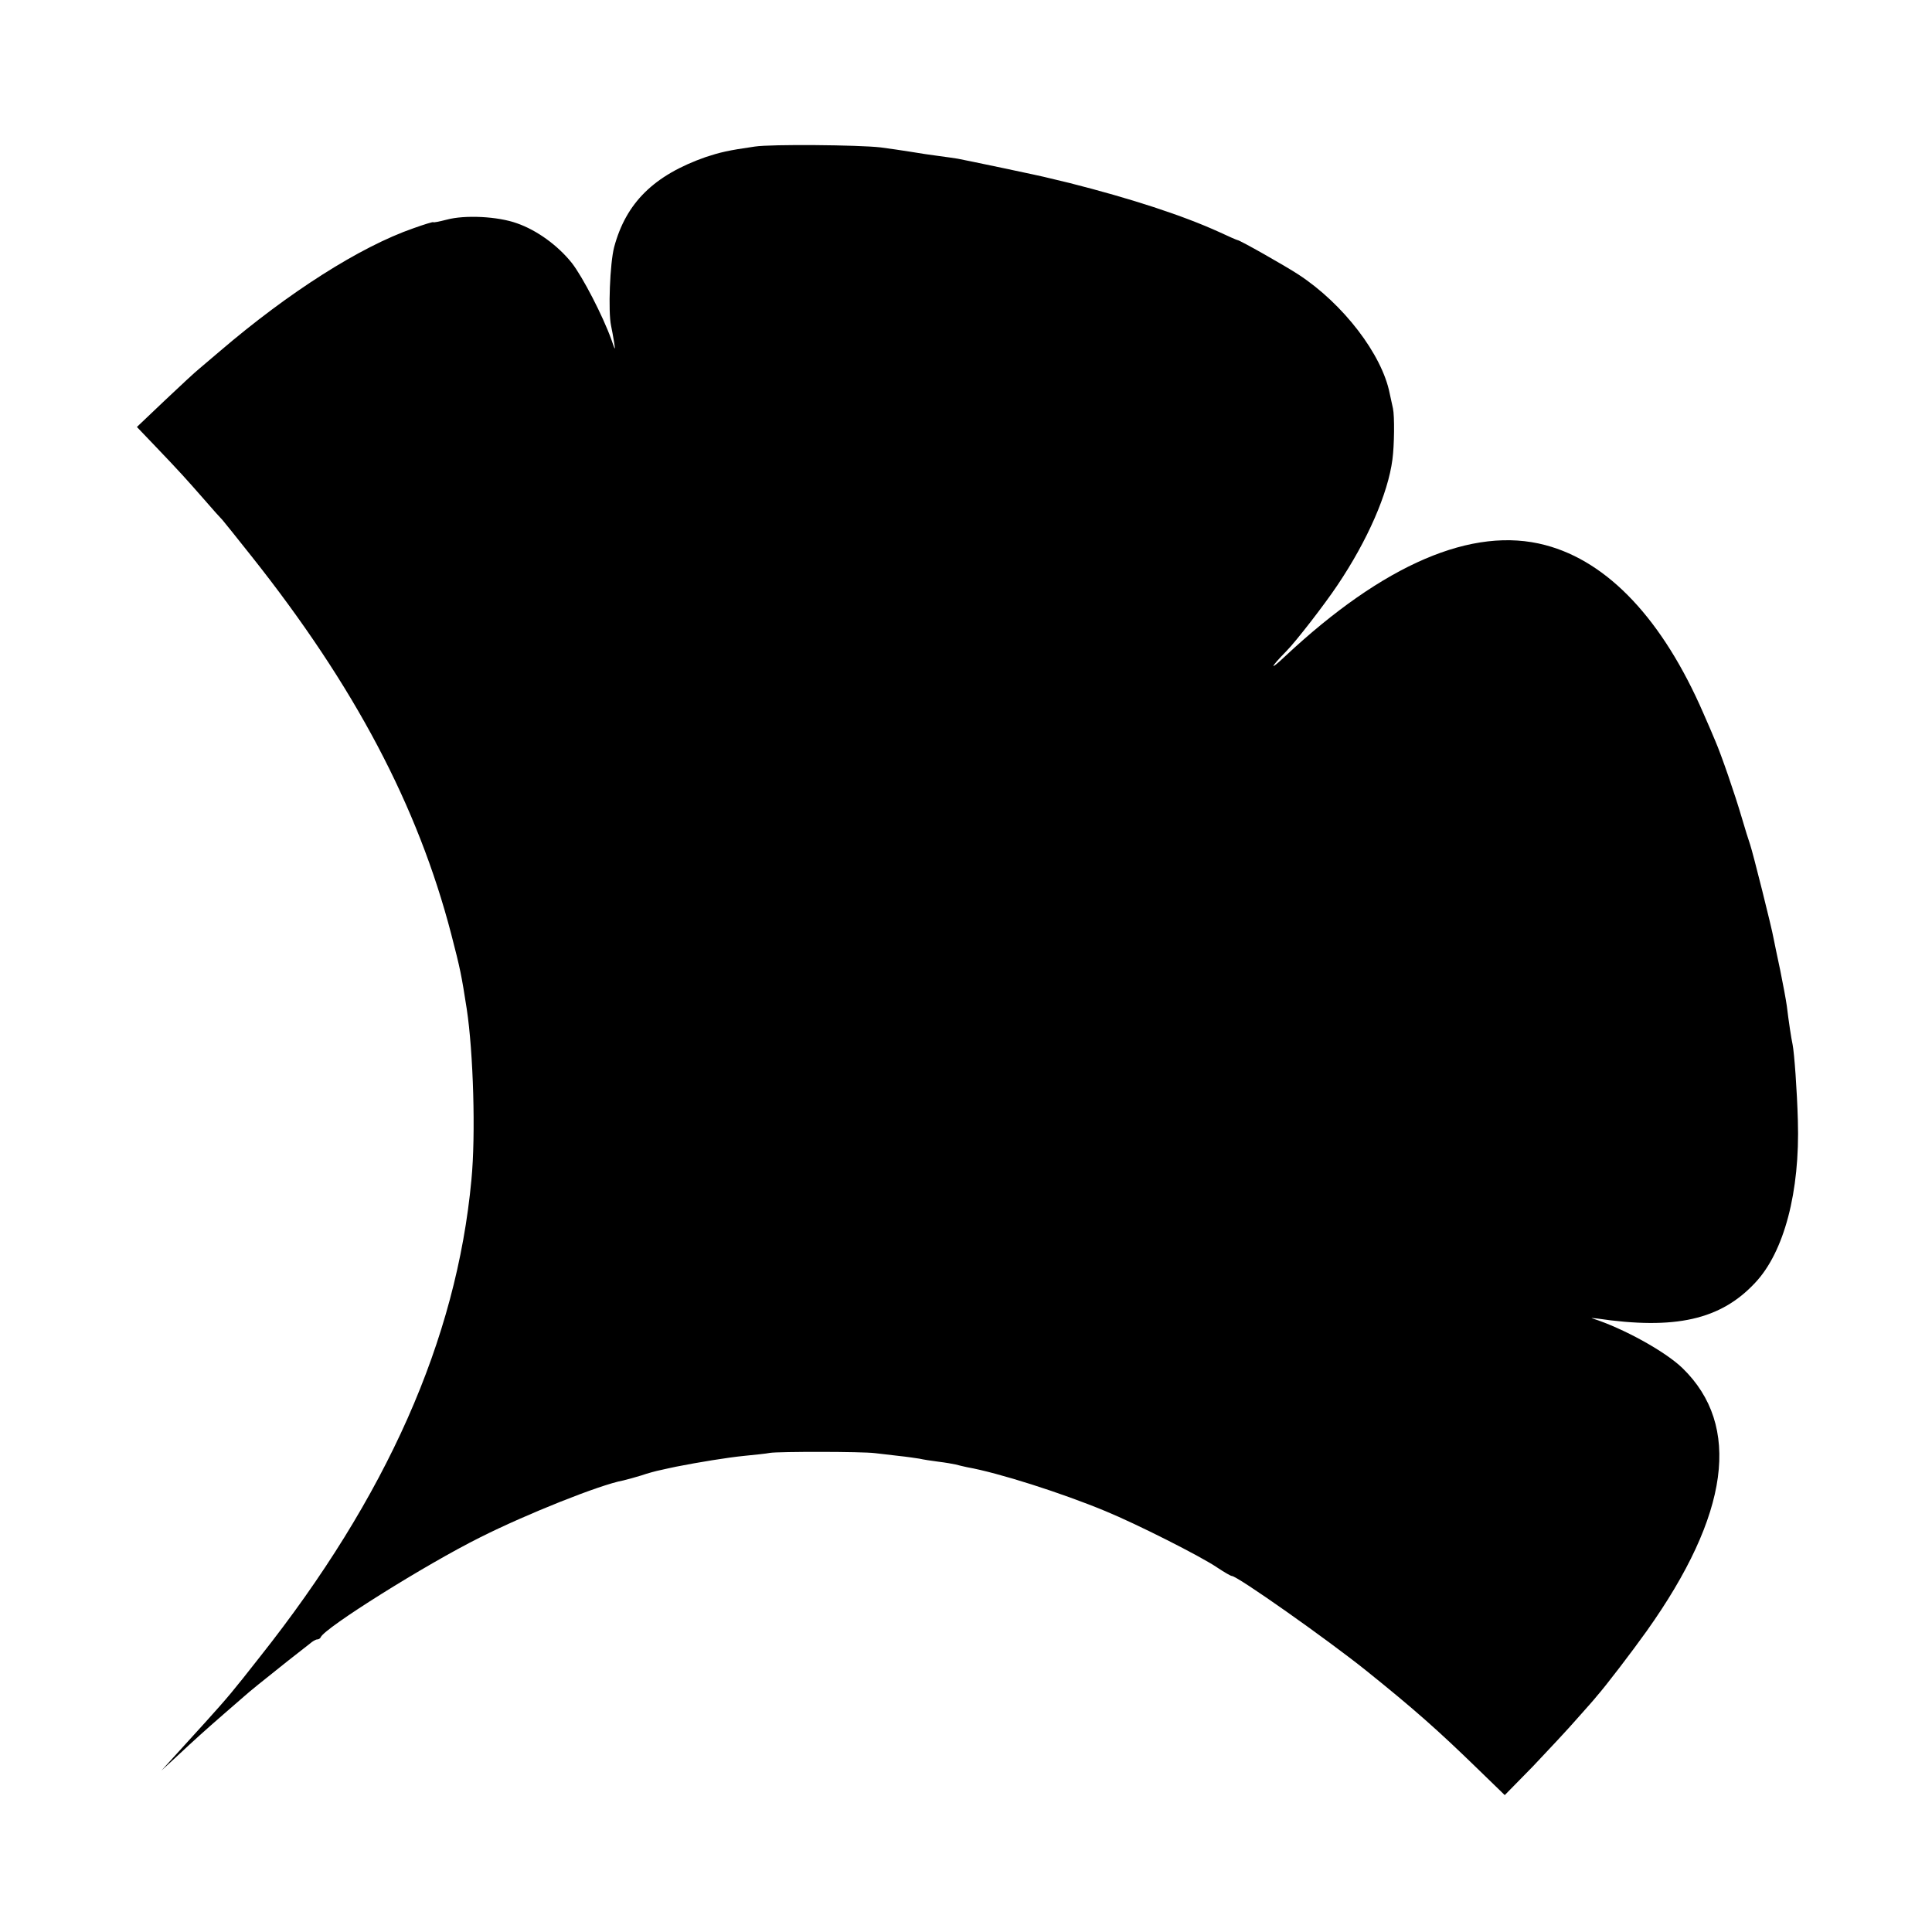
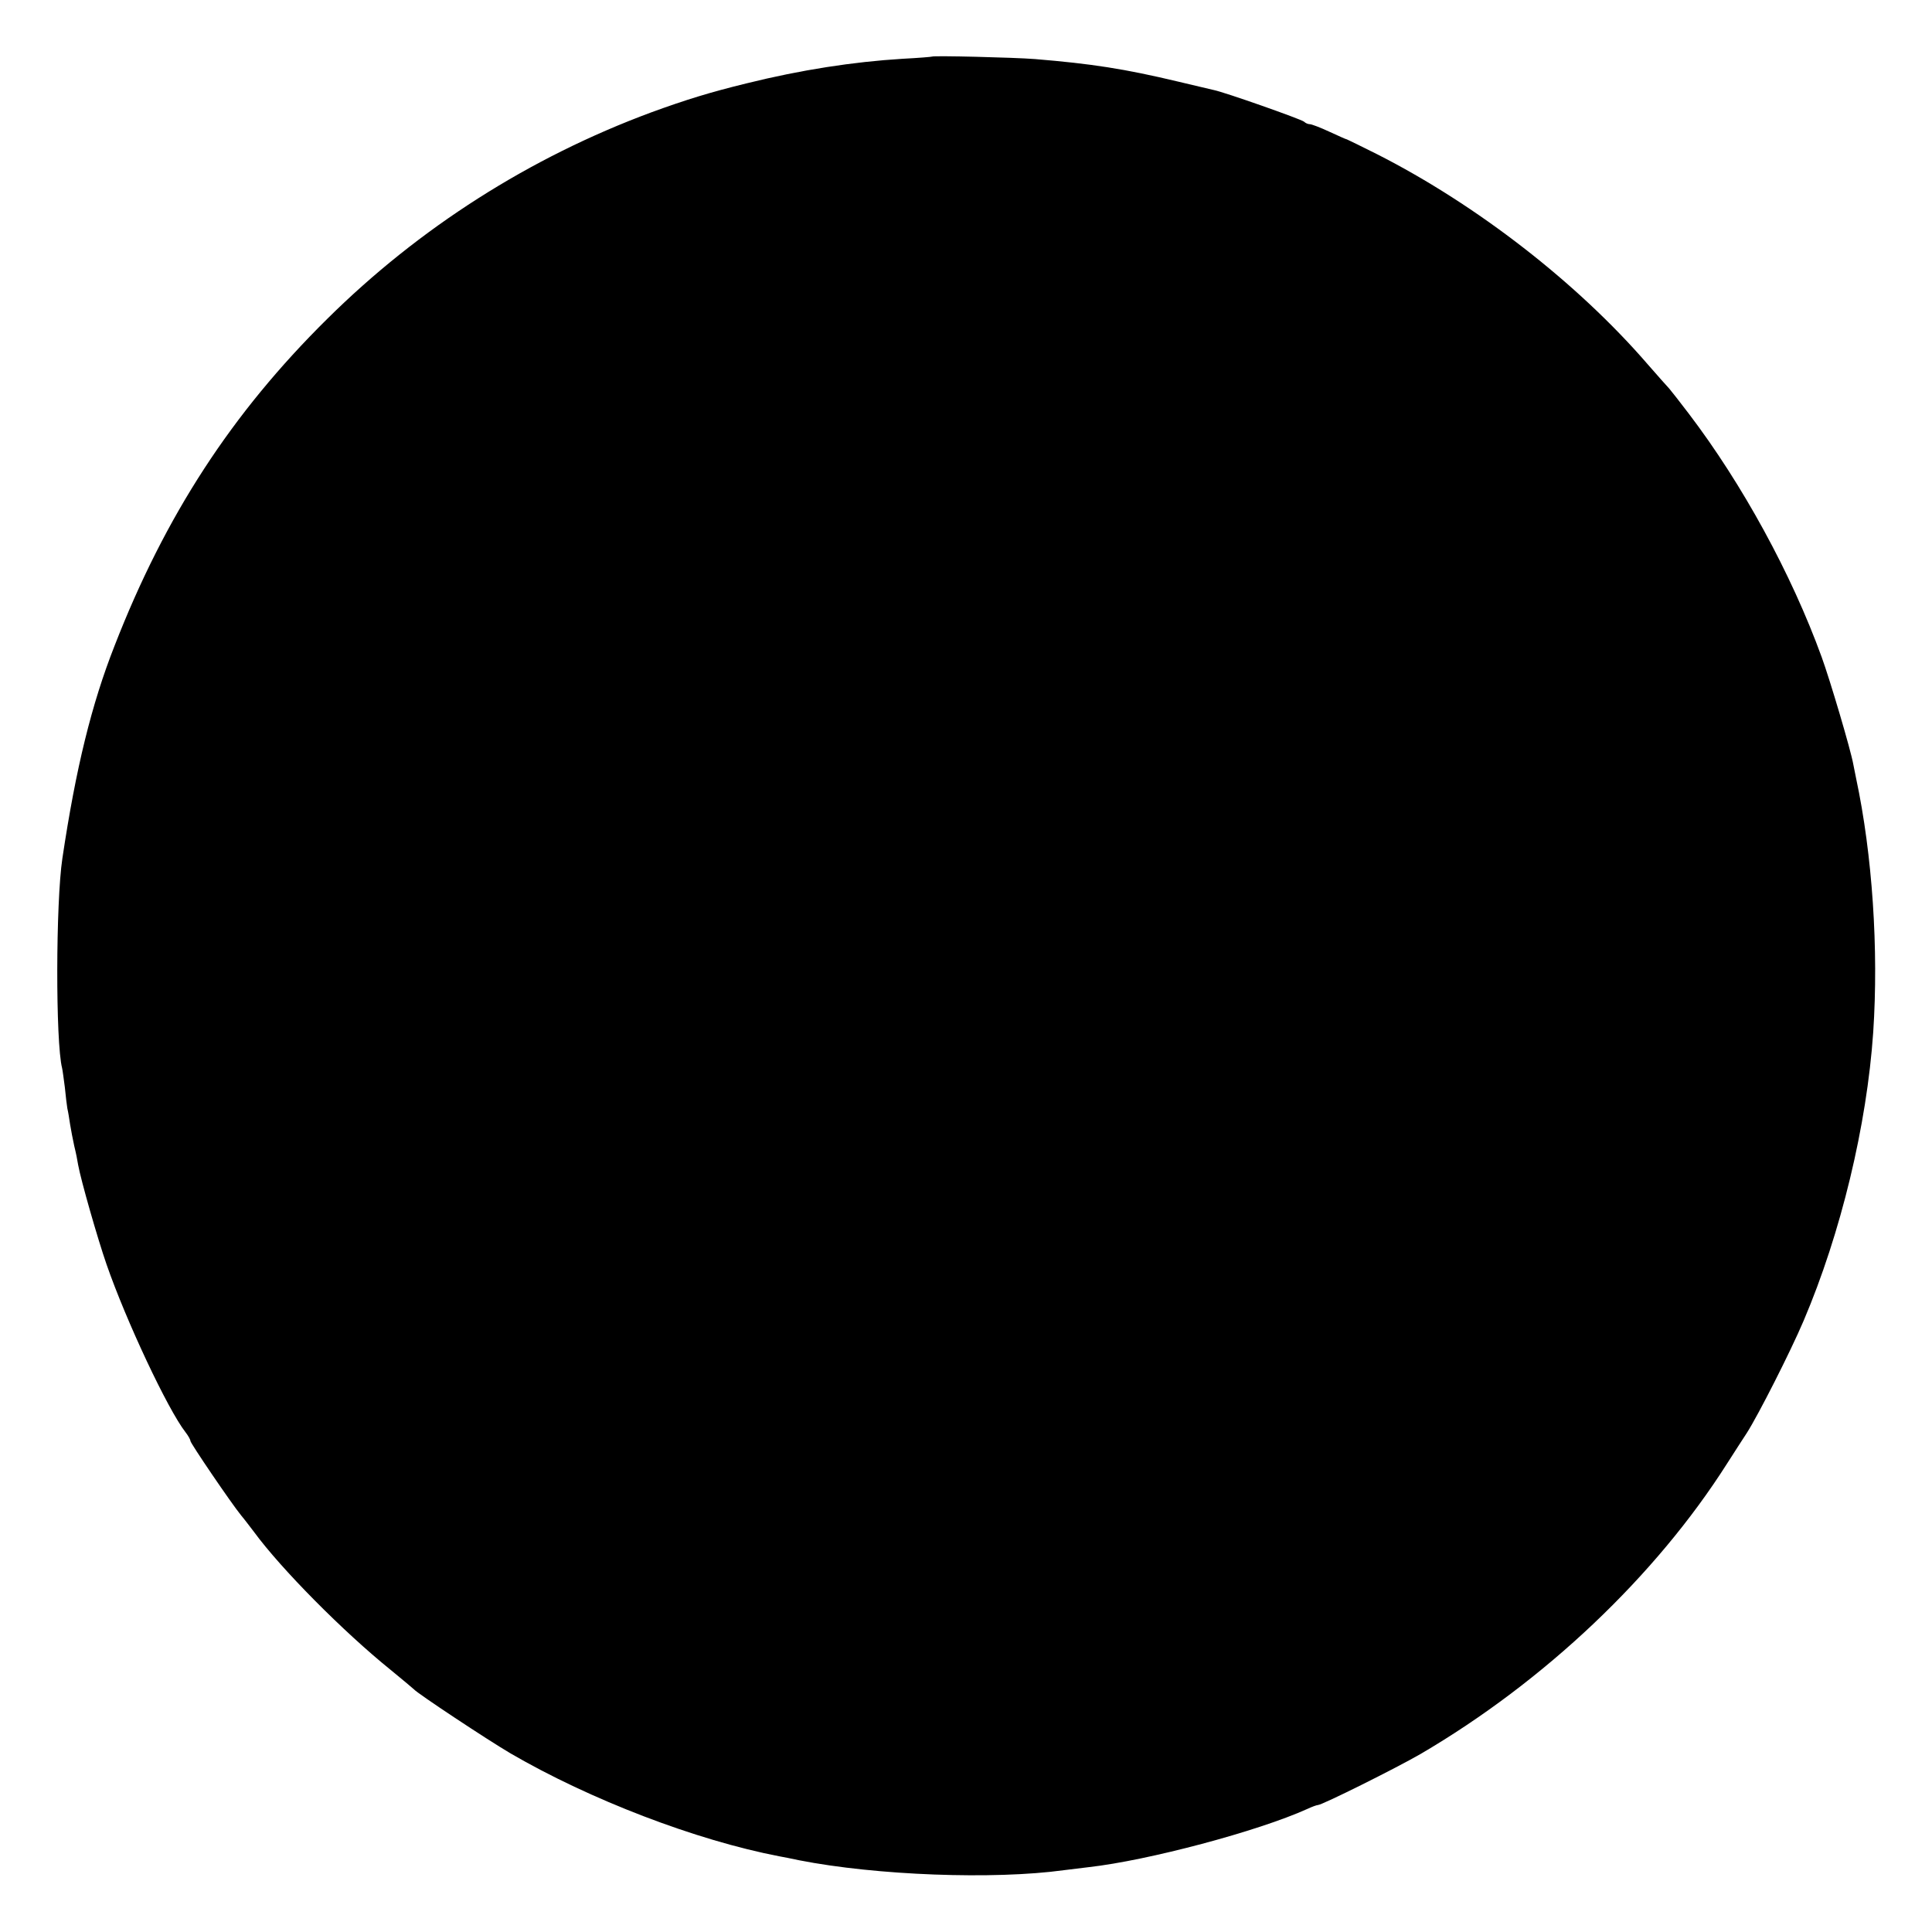
<svg xmlns="http://www.w3.org/2000/svg" version="1.0" width="700pt" height="700pt" viewBox="0 0 700 700" preserveAspectRatio="xMidYMid meet">
  <g transform="translate(0,700) scale(0.1,-0.1)" fill="#000000" stroke="none">
-     <path d="M2735 6469 c-98 -14 -126 -21 -178 -38 -188 -66 -289 -166 -332 -327 -15 -58 -22 -232 -11 -284 3 -14 8 -41 11 -60 5 -32 4 -31 -10 10 -31 86 -104 227 -143 277 -51 64 -127 119 -199 144 -69 25 -189 31 -255 13 -27 -7 -48 -11 -48 -9 0 2 -33 -8 -72 -22 -193 -67 -452 -232 -702 -446 -27 -23 -60 -51 -73 -62 -14 -11 -70 -63 -126 -116 l-101 -96 66 -69 c90 -94 114 -121 178 -194 30 -35 60 -68 66 -74 5 -6 53 -65 105 -131 374 -471 603 -905 724 -1370 33 -127 37 -148 56 -270 24 -157 33 -457 17 -620 -54 -579 -307 -1149 -767 -1729 -98 -125 -114 -144 -196 -235 -54 -59 -60 -66 -120 -132 l-40 -44 50 46 c76 71 104 96 175 158 36 31 70 61 76 66 14 13 72 60 154 125 36 28 73 57 83 65 9 8 21 15 26 15 5 0 11 3 13 8 14 34 381 264 578 362 167 84 435 191 518 206 13 3 42 11 65 18 23 8 56 17 72 20 17 4 41 9 55 12 81 16 185 33 245 39 39 4 81 8 95 11 32 5 334 5 380 -1 19 -2 58 -7 86 -10 29 -3 62 -8 75 -10 13 -3 44 -8 69 -11 25 -3 53 -8 62 -10 10 -3 29 -7 42 -10 113 -20 342 -93 501 -159 112 -46 346 -164 406 -205 24 -16 48 -30 52 -30 20 0 346 -230 487 -343 173 -139 259 -215 403 -355 l99 -96 102 104 c55 58 128 136 161 174 33 37 65 73 70 80 32 36 129 163 181 236 301 423 344 745 130 953 -63 61 -216 145 -326 180 -8 2 -1 2 15 0 284 -42 449 -5 574 129 105 111 163 330 155 588 -3 110 -13 245 -19 275 -5 23 -14 82 -21 140 -3 22 -14 81 -24 130 -11 50 -21 101 -24 115 -6 36 -75 311 -85 340 -5 14 -19 59 -31 100 -24 82 -74 227 -95 275 -7 17 -26 62 -43 100 -147 339 -345 550 -573 610 -263 70 -586 -69 -944 -404 -57 -54 -54 -41 5 19 35 35 140 171 186 240 109 162 183 332 199 455 7 51 8 158 2 185 -2 8 -7 33 -12 55 -28 141 -168 324 -330 430 -47 31 -213 125 -221 125 -2 0 -32 13 -66 29 -134 61 -322 122 -543 178 -33 8 -67 16 -75 18 -25 7 -303 65 -330 70 -14 2 -45 7 -70 10 -25 3 -70 10 -100 15 -30 5 -80 12 -110 16 -79 9 -396 12 -455 3z" />
+     <path d="M3377 6795 c-1 -1 -49 -5 -107 -8 -179 -11 -367 -40 -565 -89 -131 -32 -219 -59 -345 -105 -440 -163 -841 -418 -1175 -749 -345 -341 -586 -711 -770 -1184 -83 -211 -140 -442 -189 -770 -24 -159 -25 -666 -1 -760 2 -8 6 -40 10 -70 3 -30 7 -65 9 -76 3 -12 7 -38 10 -58 3 -19 10 -55 15 -78 6 -24 12 -54 14 -68 10 -56 71 -269 103 -361 71 -205 222 -526 286 -608 10 -13 18 -27 18 -32 0 -8 148 -226 184 -270 12 -14 32 -41 46 -59 99 -135 324 -362 495 -500 44 -36 82 -68 85 -71 13 -15 265 -182 350 -232 287 -167 672 -315 975 -373 11 -2 43 -8 70 -14 280 -55 705 -71 960 -36 17 2 57 7 90 11 214 24 613 130 792 211 17 8 34 14 38 14 15 0 282 133 372 185 449 263 852 645 1111 1053 26 41 58 90 71 110 41 64 158 294 206 407 135 317 229 708 252 1045 20 300 -3 644 -62 920 -3 14 -7 36 -10 50 -9 52 -85 308 -115 390 -109 300 -287 626 -481 881 -32 42 -64 83 -71 91 -7 7 -42 47 -78 88 -254 294 -618 577 -980 761 -58 29 -107 53 -110 54 -3 0 -31 13 -64 28 -32 15 -64 27 -70 27 -7 0 -16 4 -21 9 -10 9 -288 107 -328 115 -12 3 -69 16 -127 30 -197 47 -315 65 -520 82 -78 6 -367 13 -373 9z" />
  </g>
</svg>
